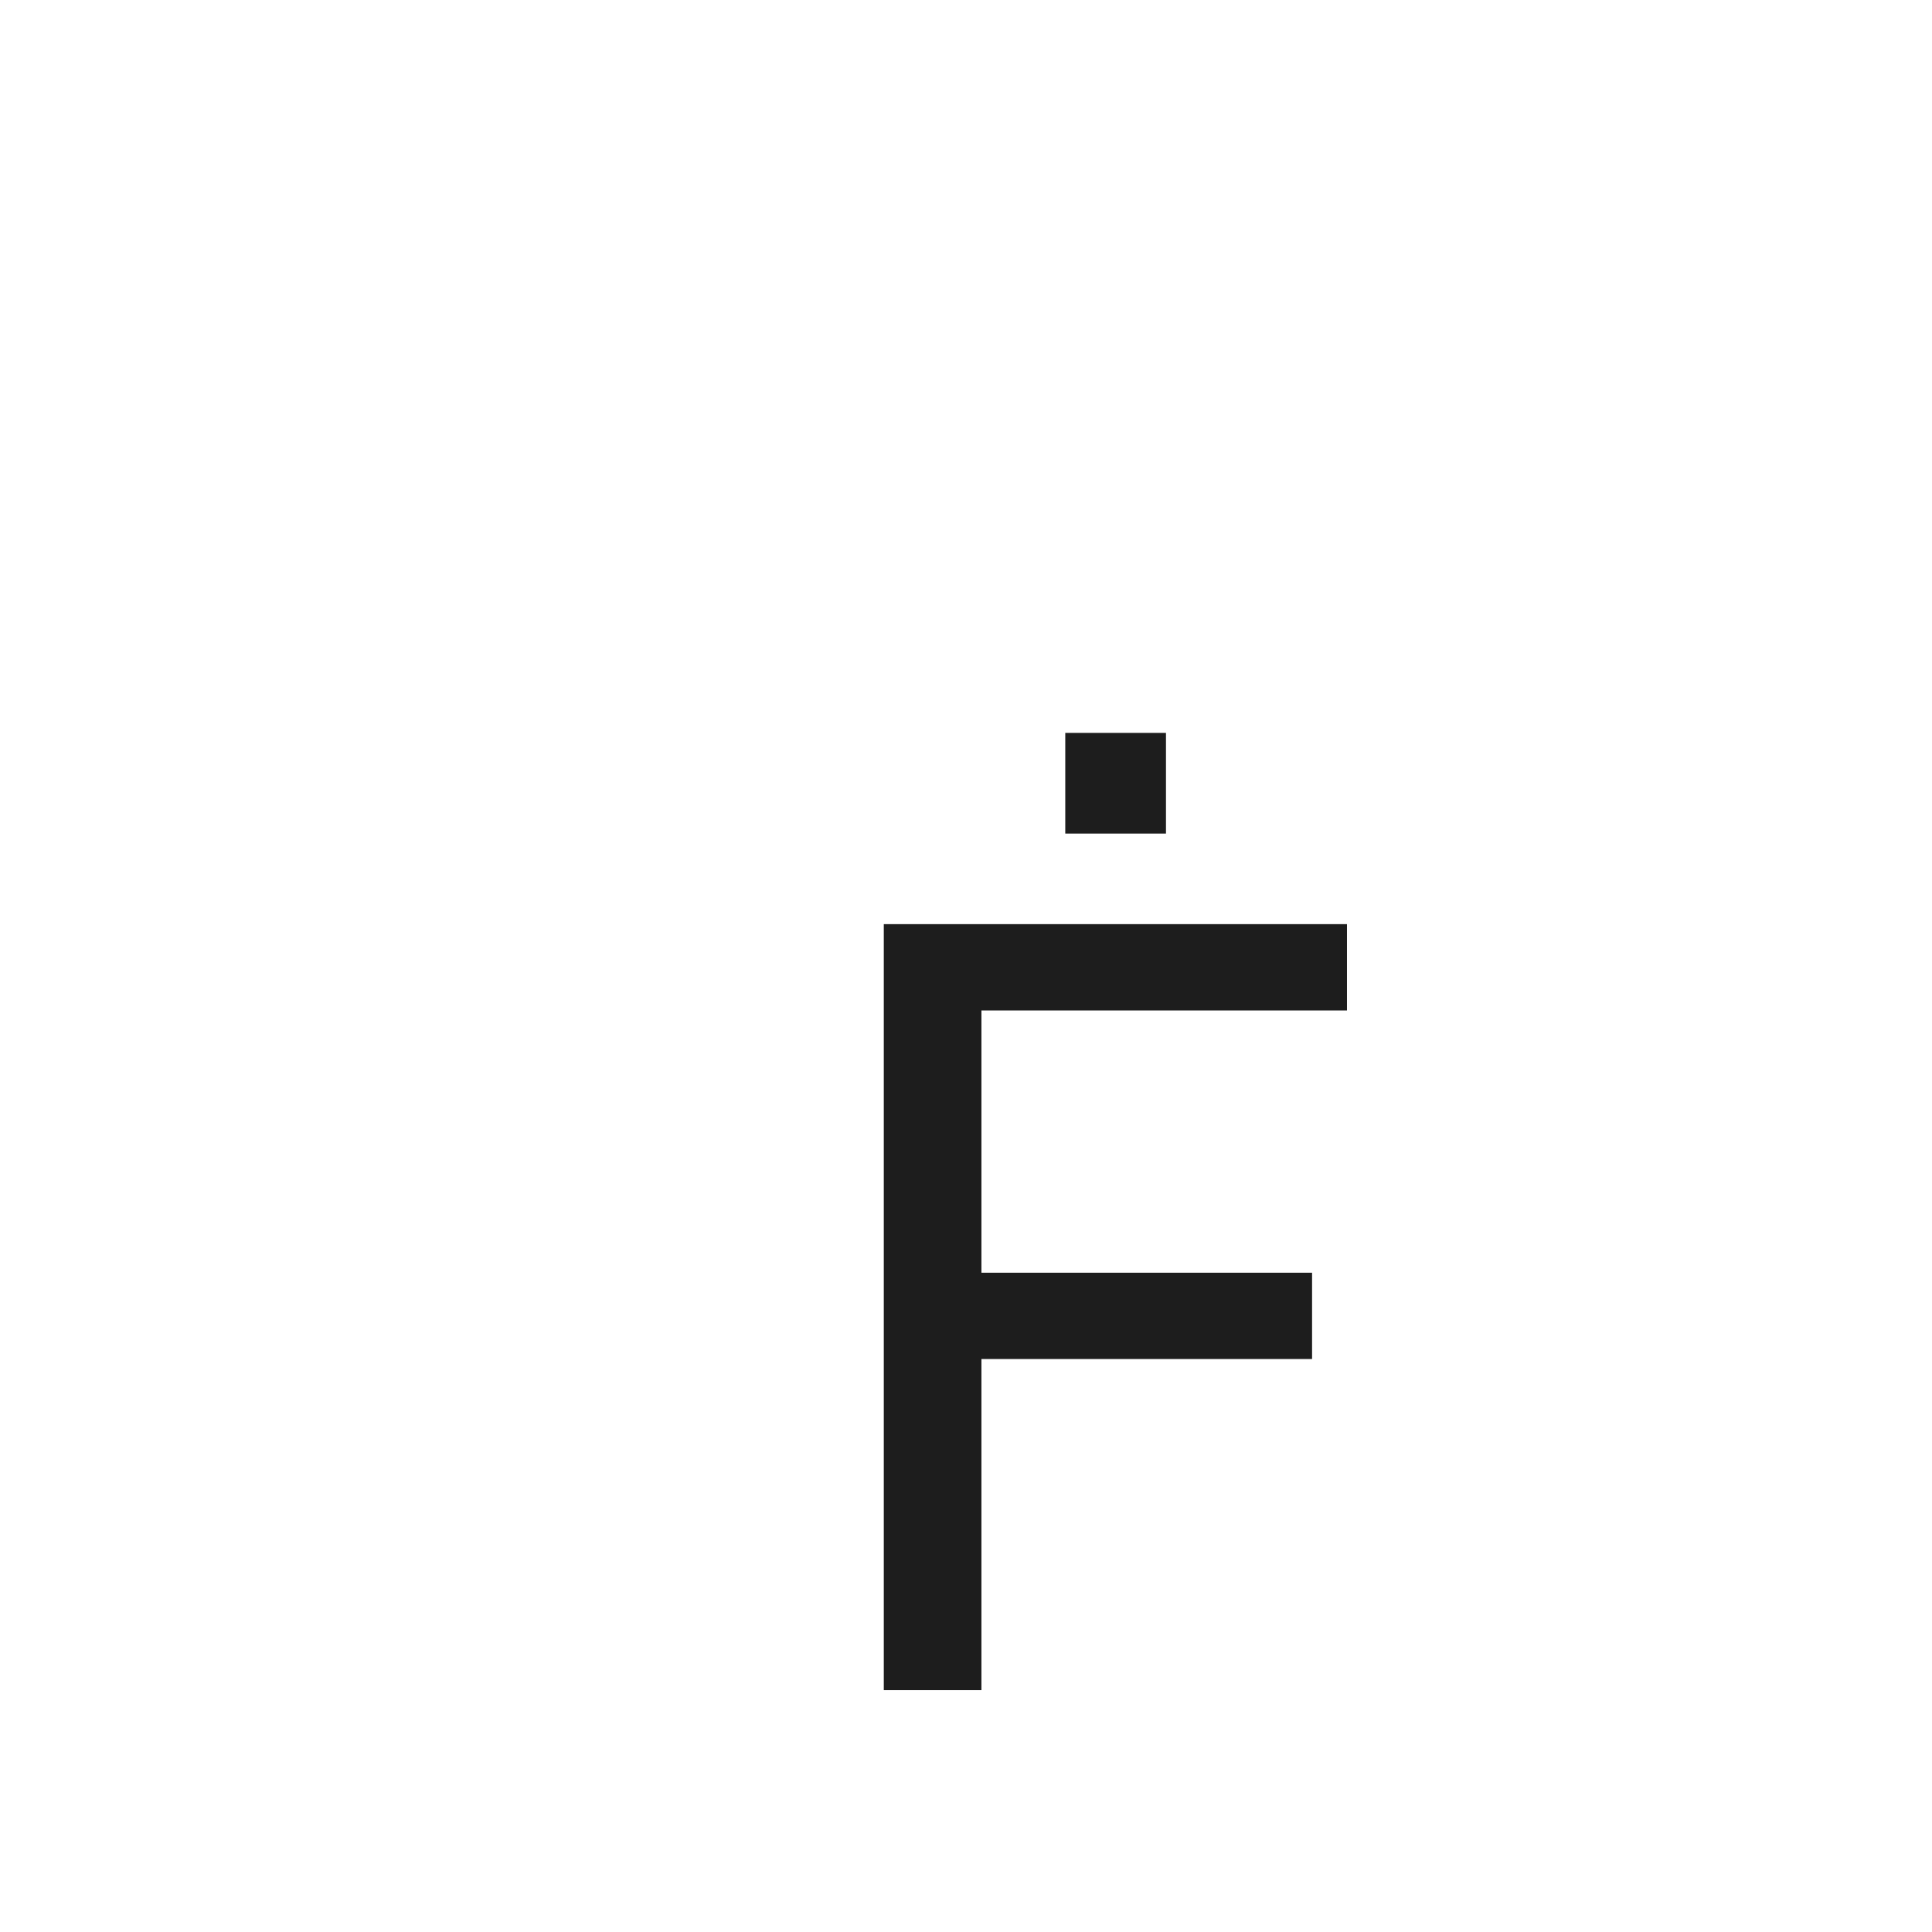
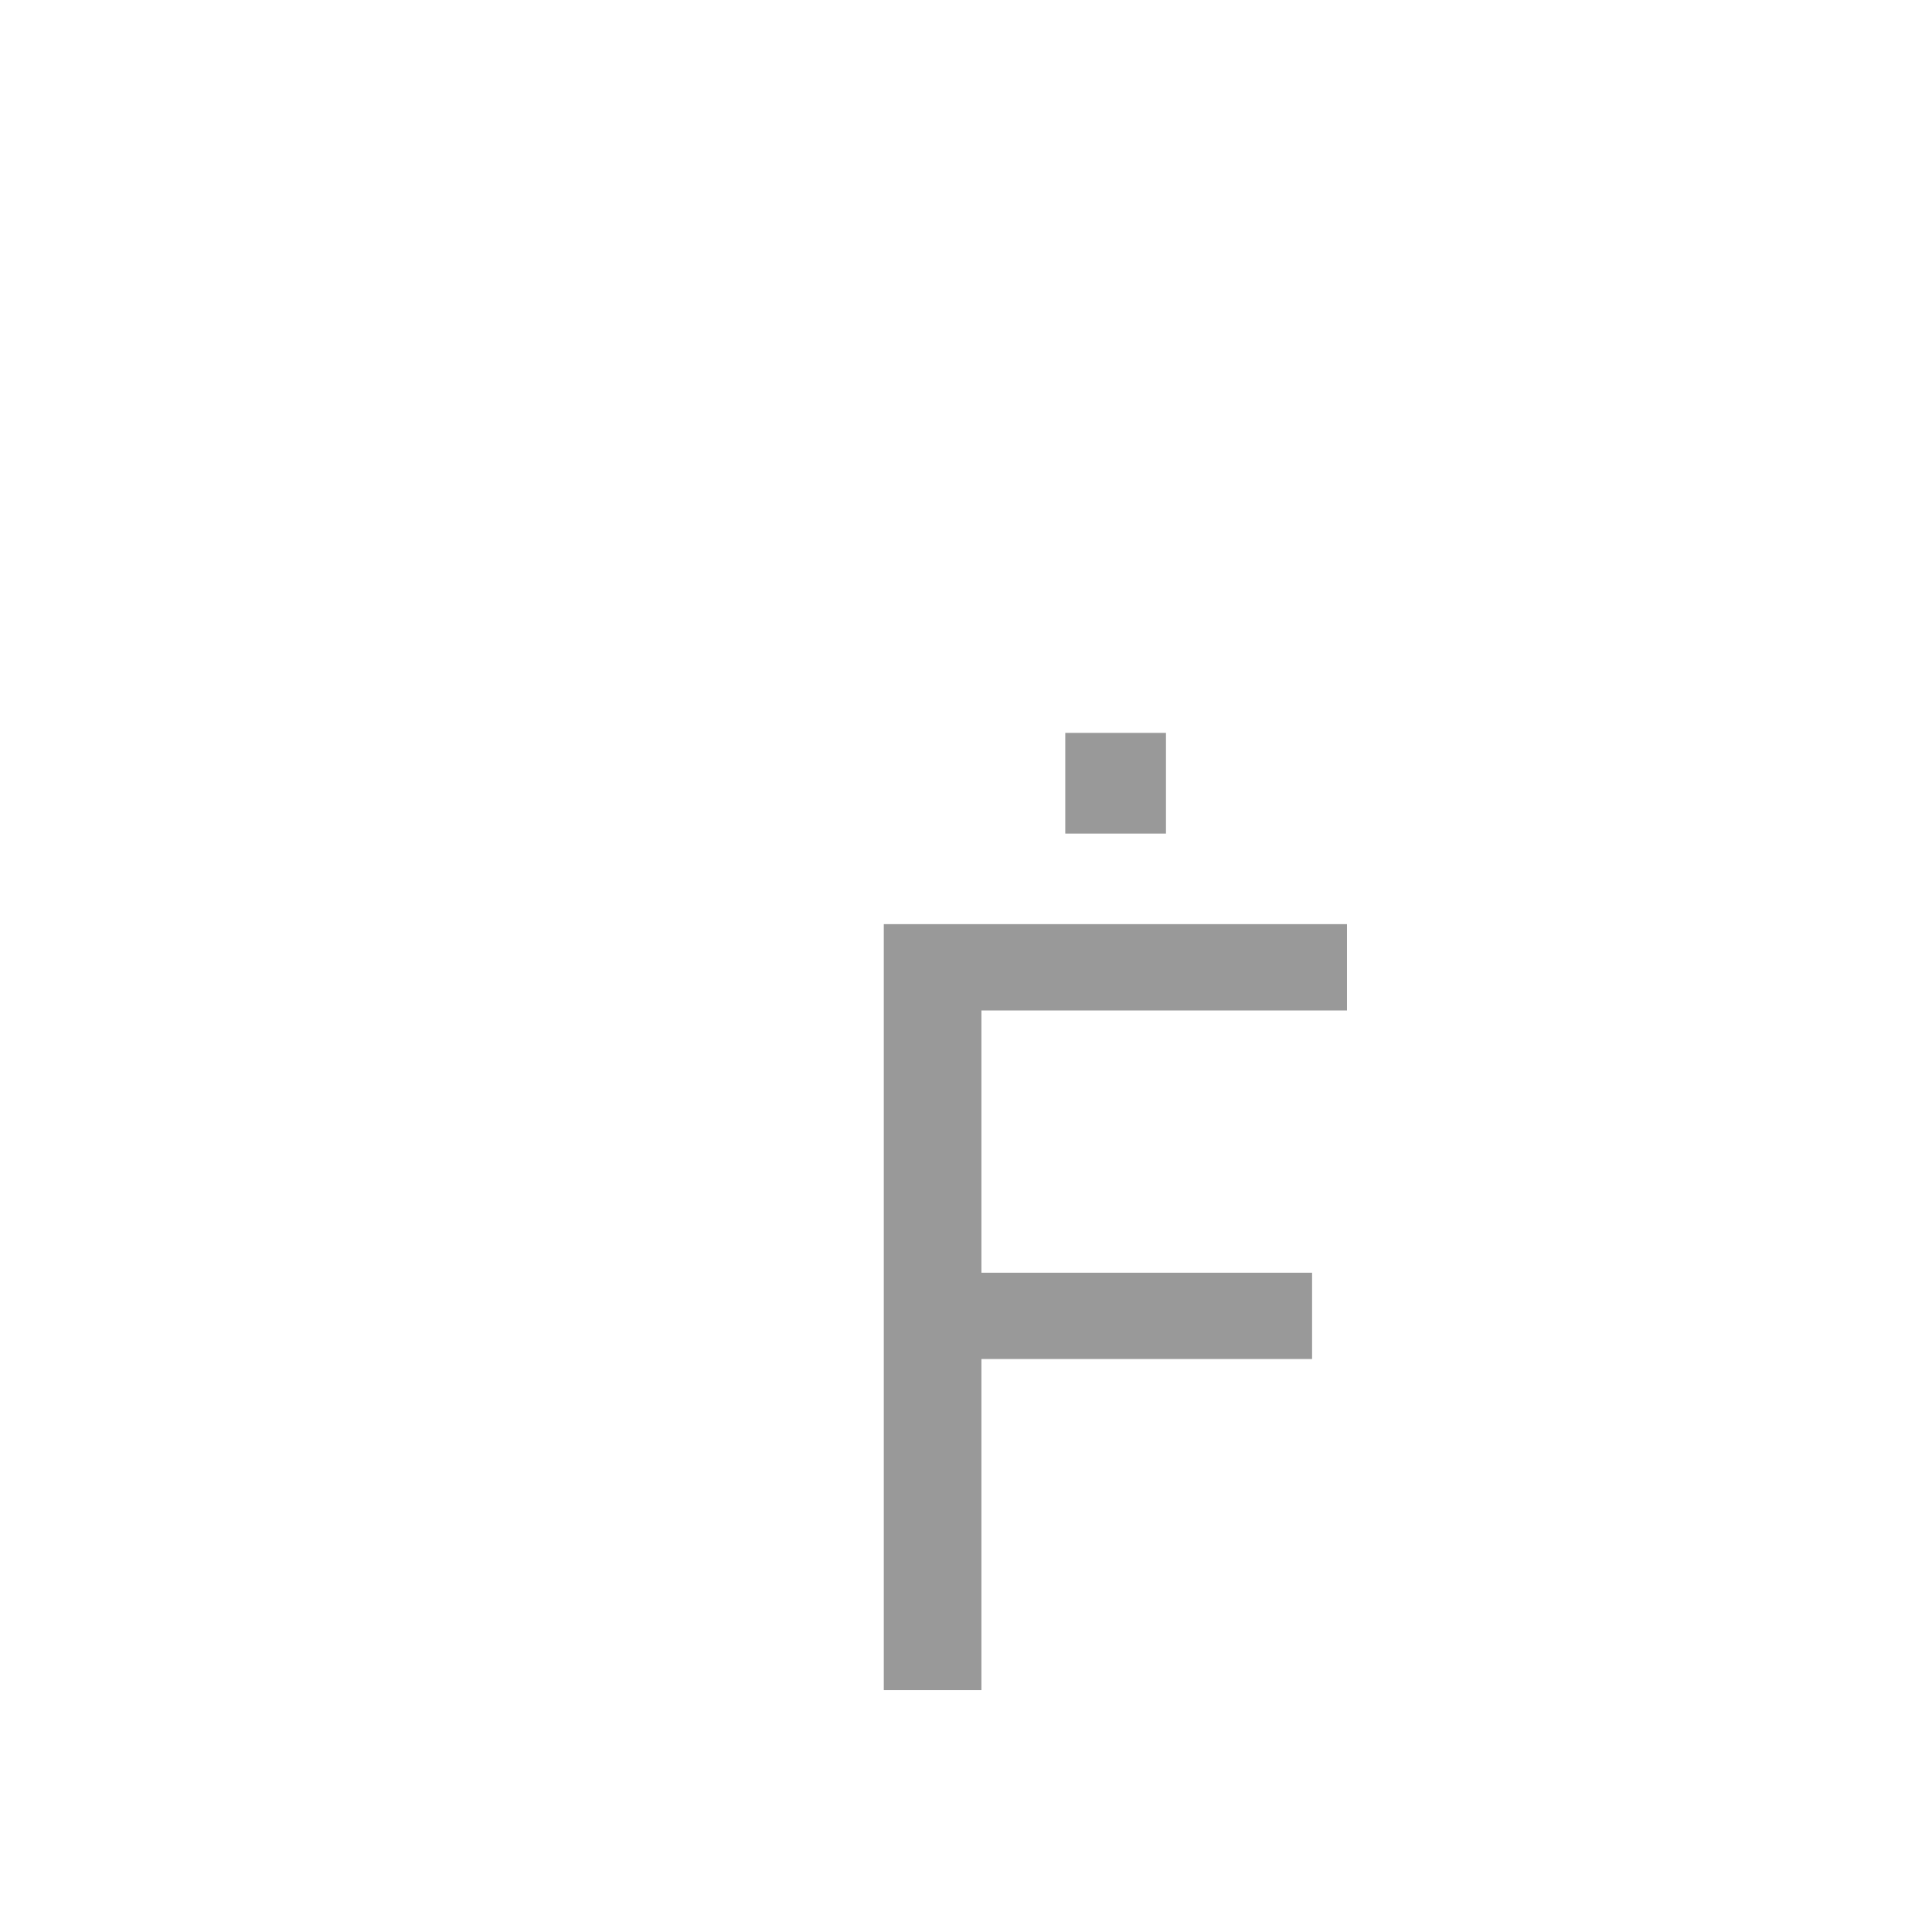
<svg xmlns="http://www.w3.org/2000/svg" version="1.0" id="Ebene_1" x="0px" y="0px" width="256px" height="256px" viewBox="0 0 256 256" enable-background="new 0 0 256 256" xml:space="preserve">
  <g id="Ebene_1_1_">
-     <text transform="matrix(1 0 0 1 104.8413 223.954)" fill="#1d1d1d" font-family="'Bravura'" font-size="139.521px"></text>
+     <text transform="matrix(1 0 0 1 104.8413 223.954)" fill="#999999" font-family="'Bravura'" font-size="139.521px"></text>
  </g>
  <g id="Ebene_2_1_">
</g>
</svg>
